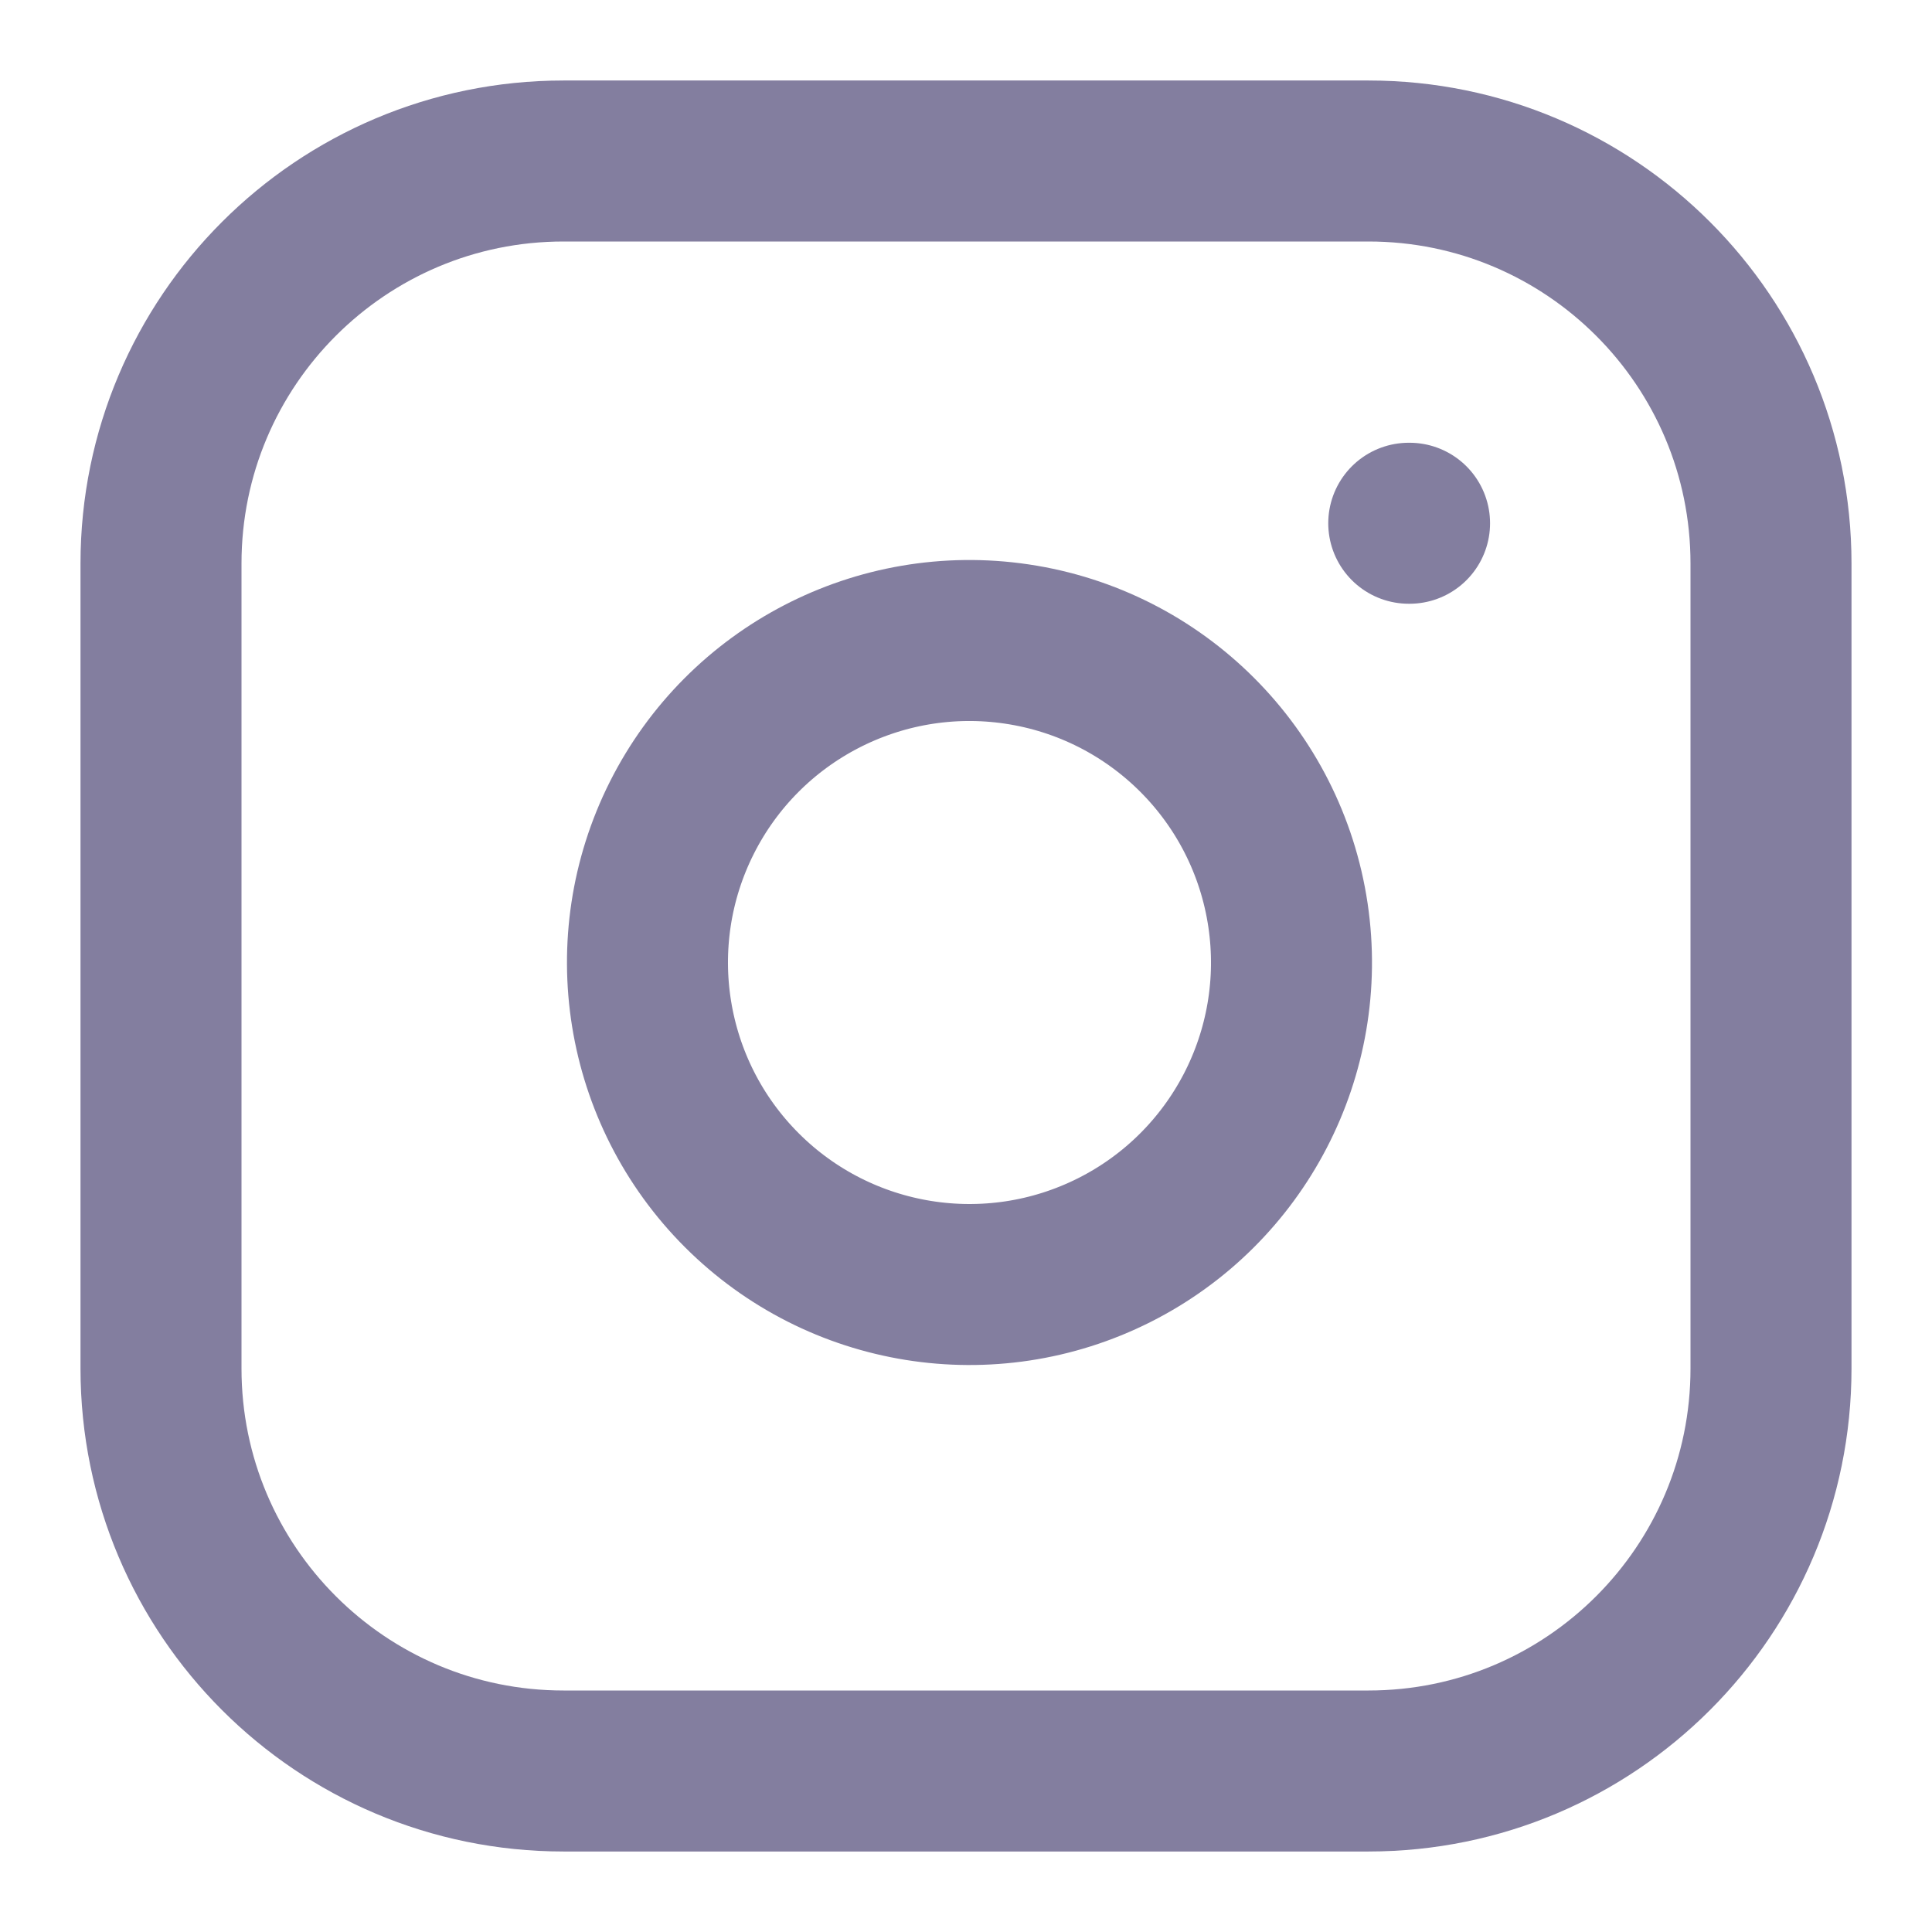
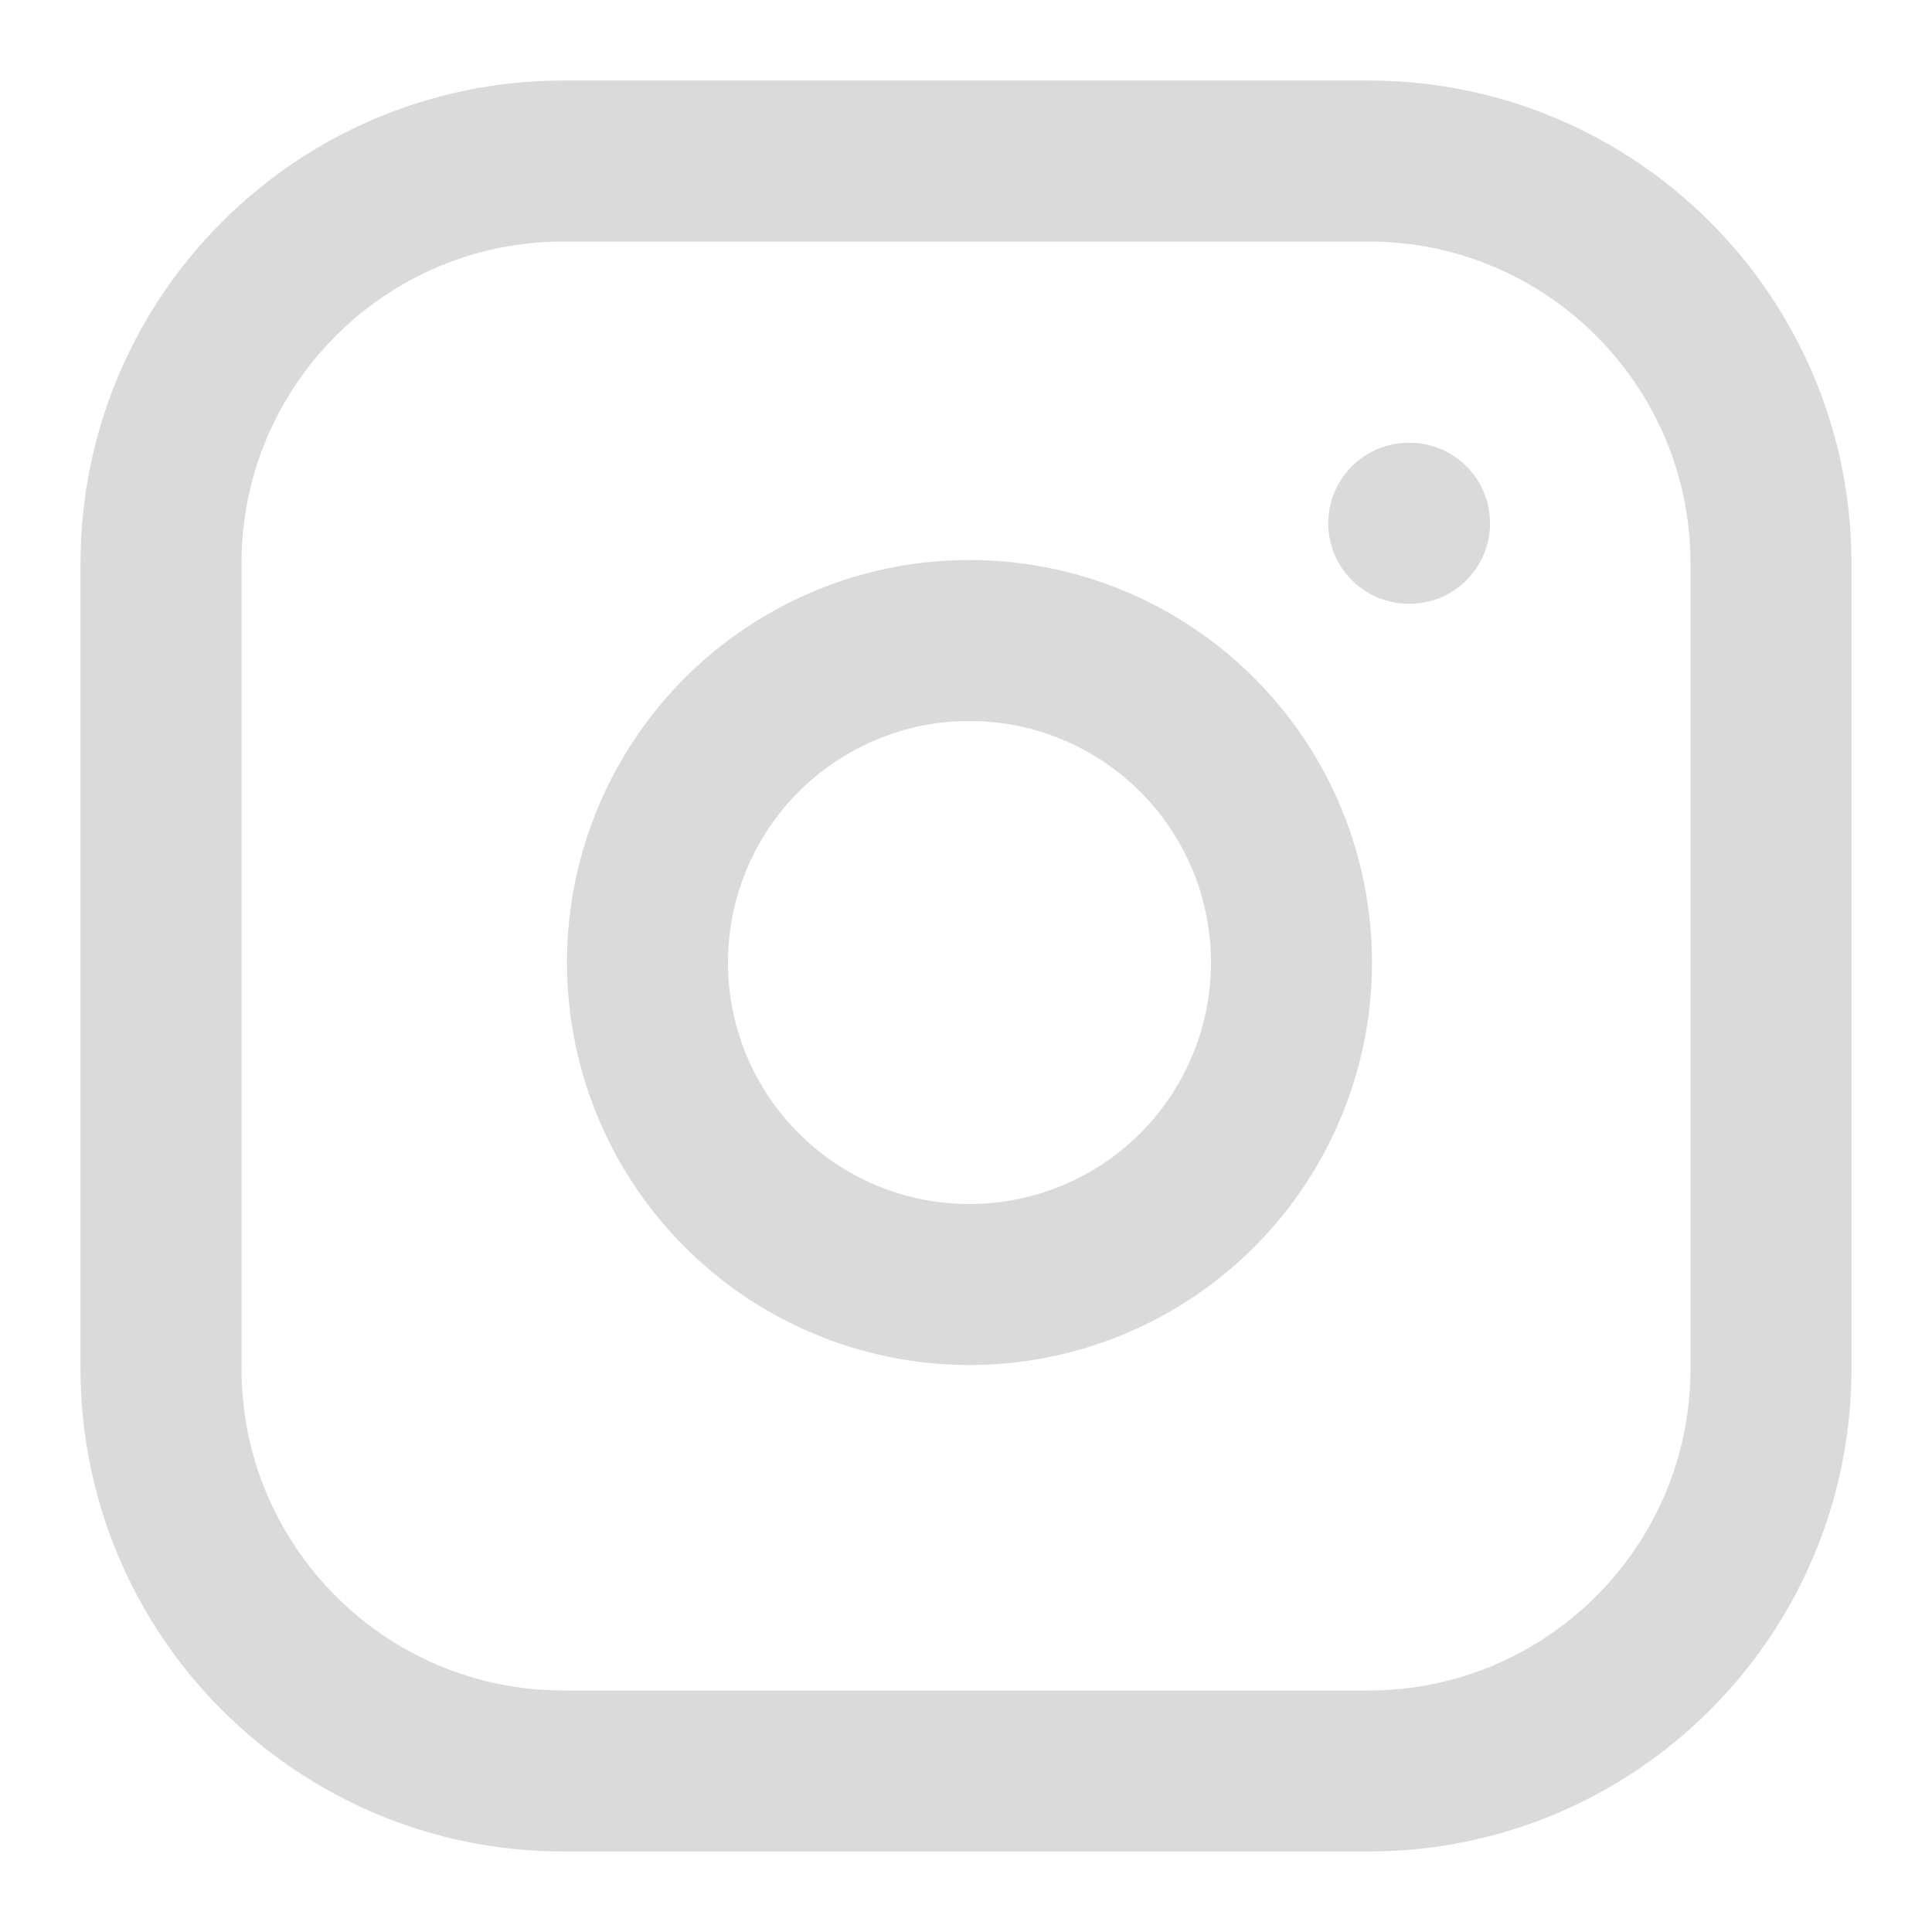
<svg xmlns="http://www.w3.org/2000/svg" width="24" height="24" viewBox="0 0 24 24" fill="none" stroke="currentColor" stroke-width="2" stroke-linecap="round" stroke-linejoin="round" class="feather feather-instagram">
-   <rect x="2" y="2" width="20" height="20" stroke="#837E9F" rx="5" ry="5" />
-   <path d="M16 11.37A4 4 0 1 1 12.63 8 4 4 0 0 1 16 11.37z" stroke="#837E9F" />
-   <line x1="17.5" y1="6.5" x2="17.51" y2="6.5" stroke="#837E9F" />
+   <rect x="2" y="2" width="20" height="20" stroke="#dadada" rx="5" ry="5" />
+   <path d="M16 11.37A4 4 0 1 1 12.63 8 4 4 0 0 1 16 11.37z" stroke="#dadada" />
+   <line x1="17.5" y1="6.5" x2="17.51" y2="6.5" stroke="#dadada" />
</svg>
